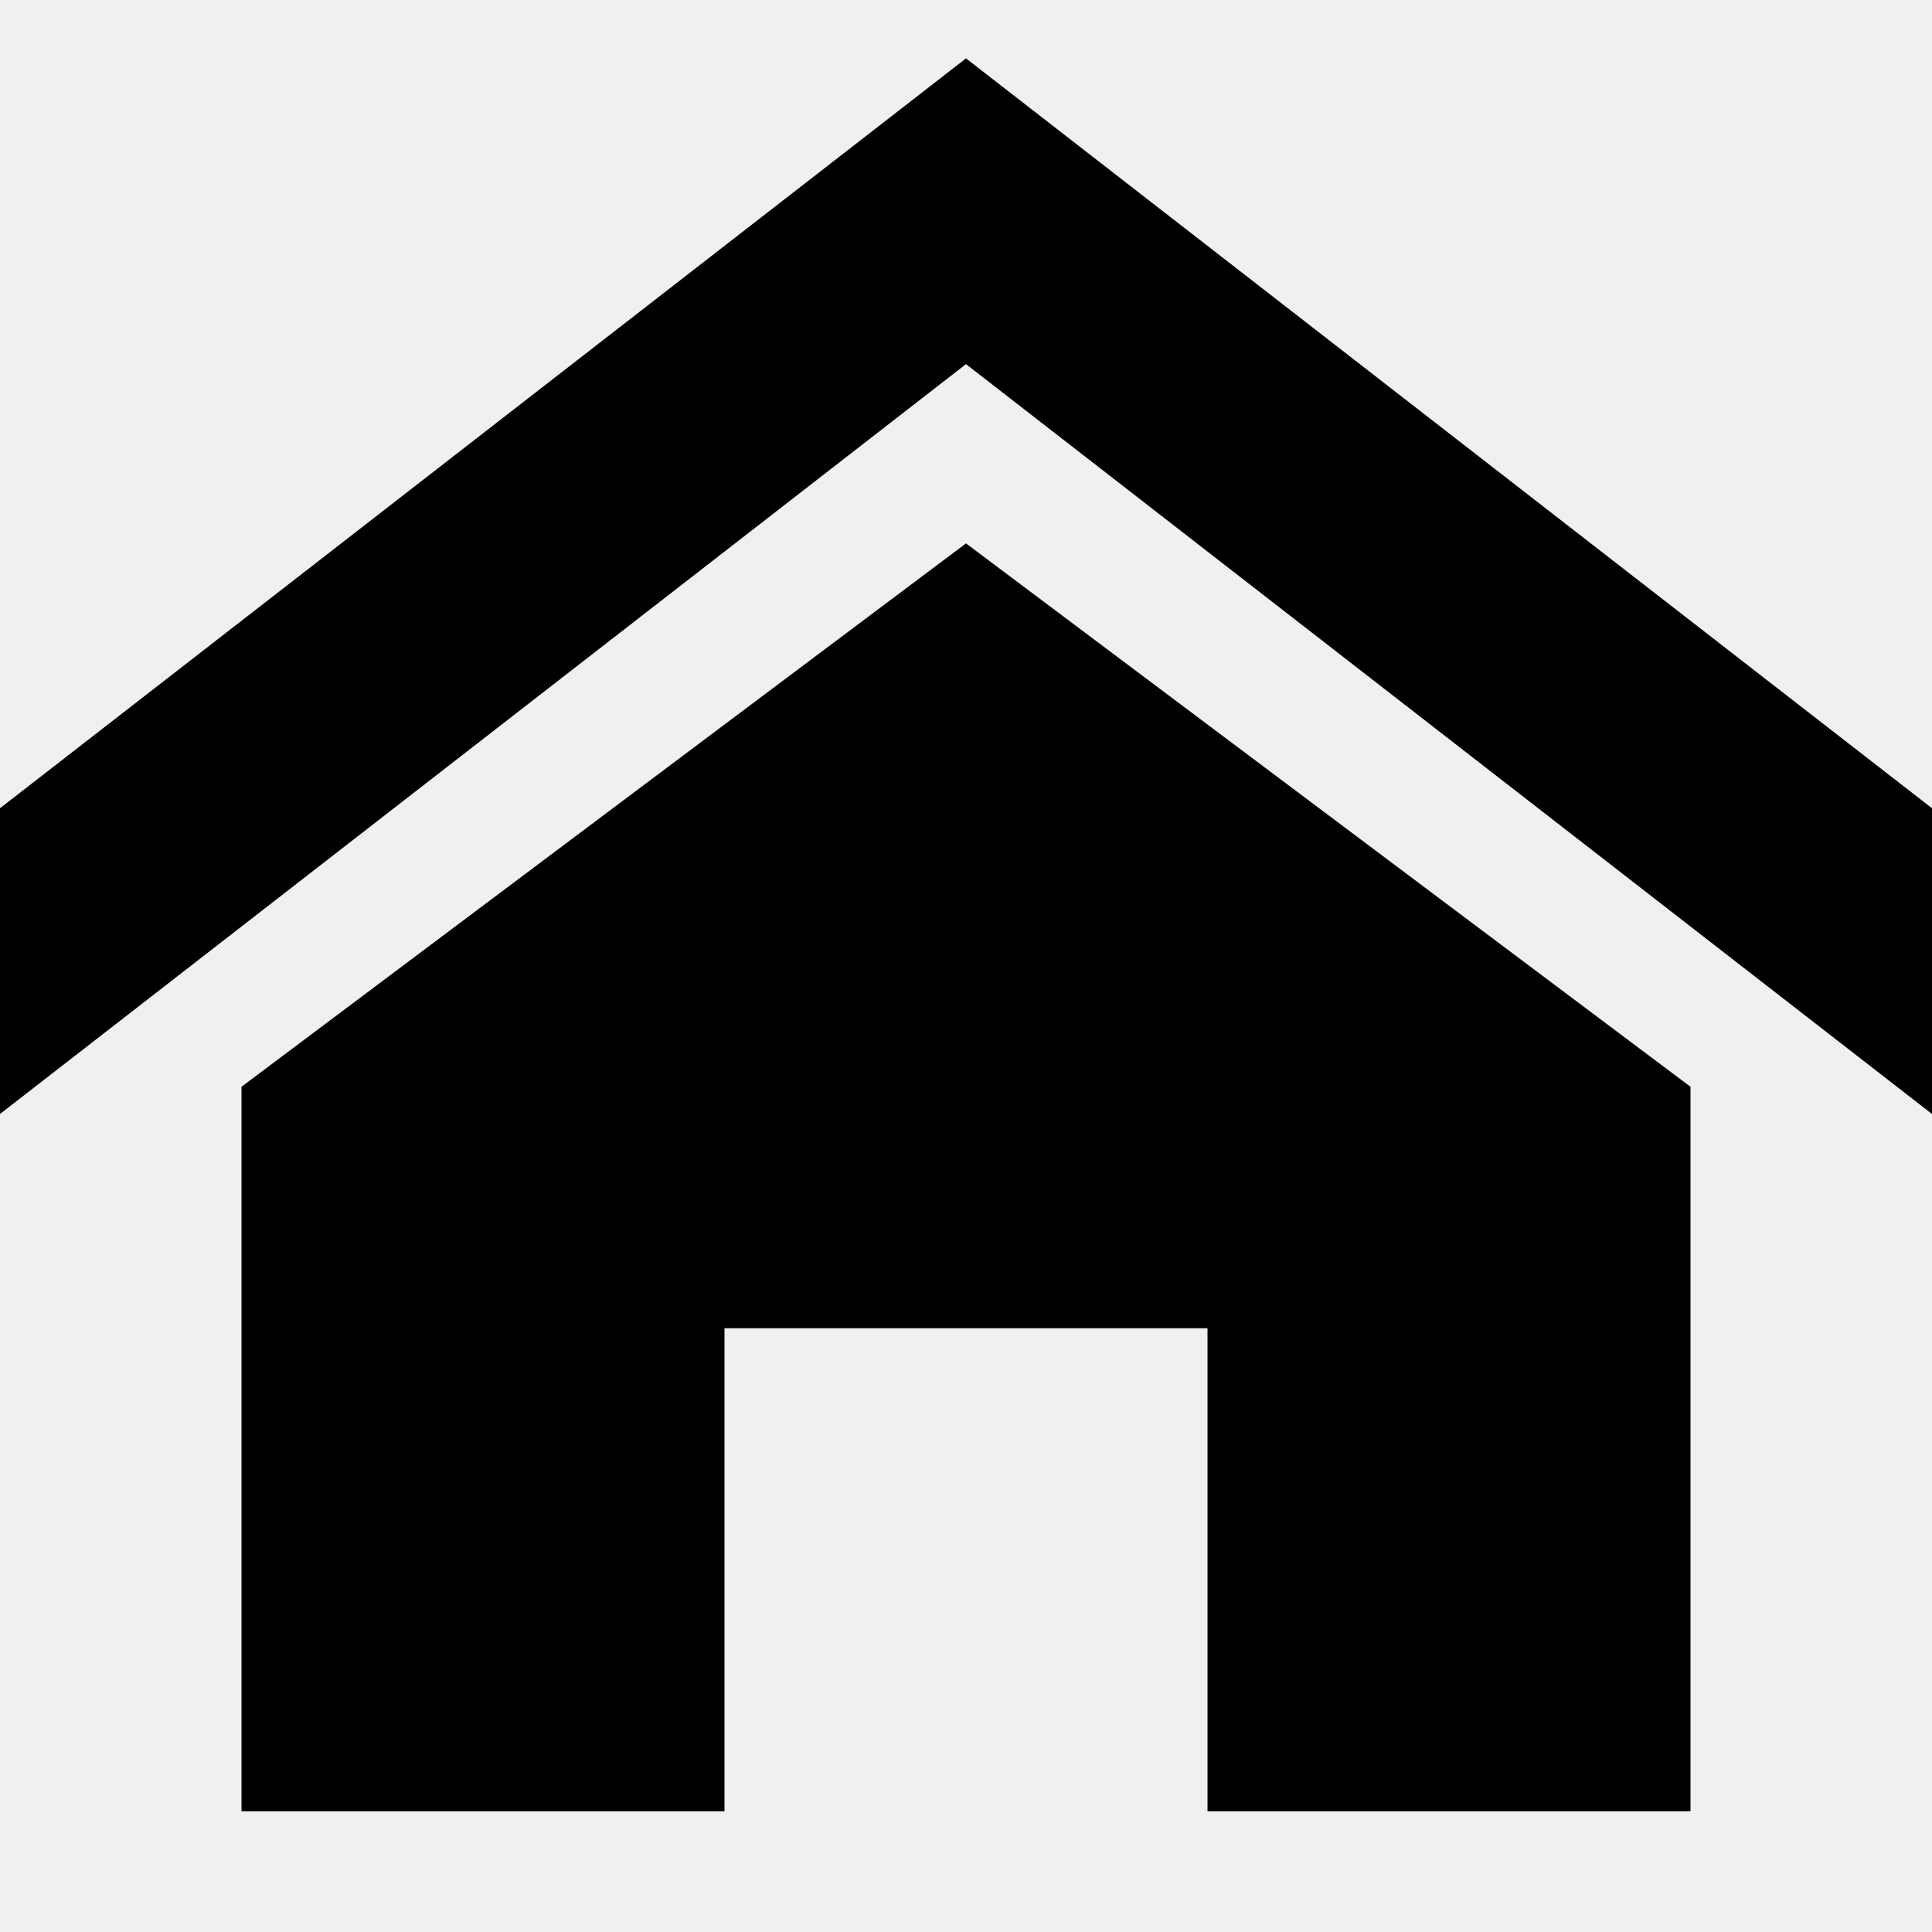
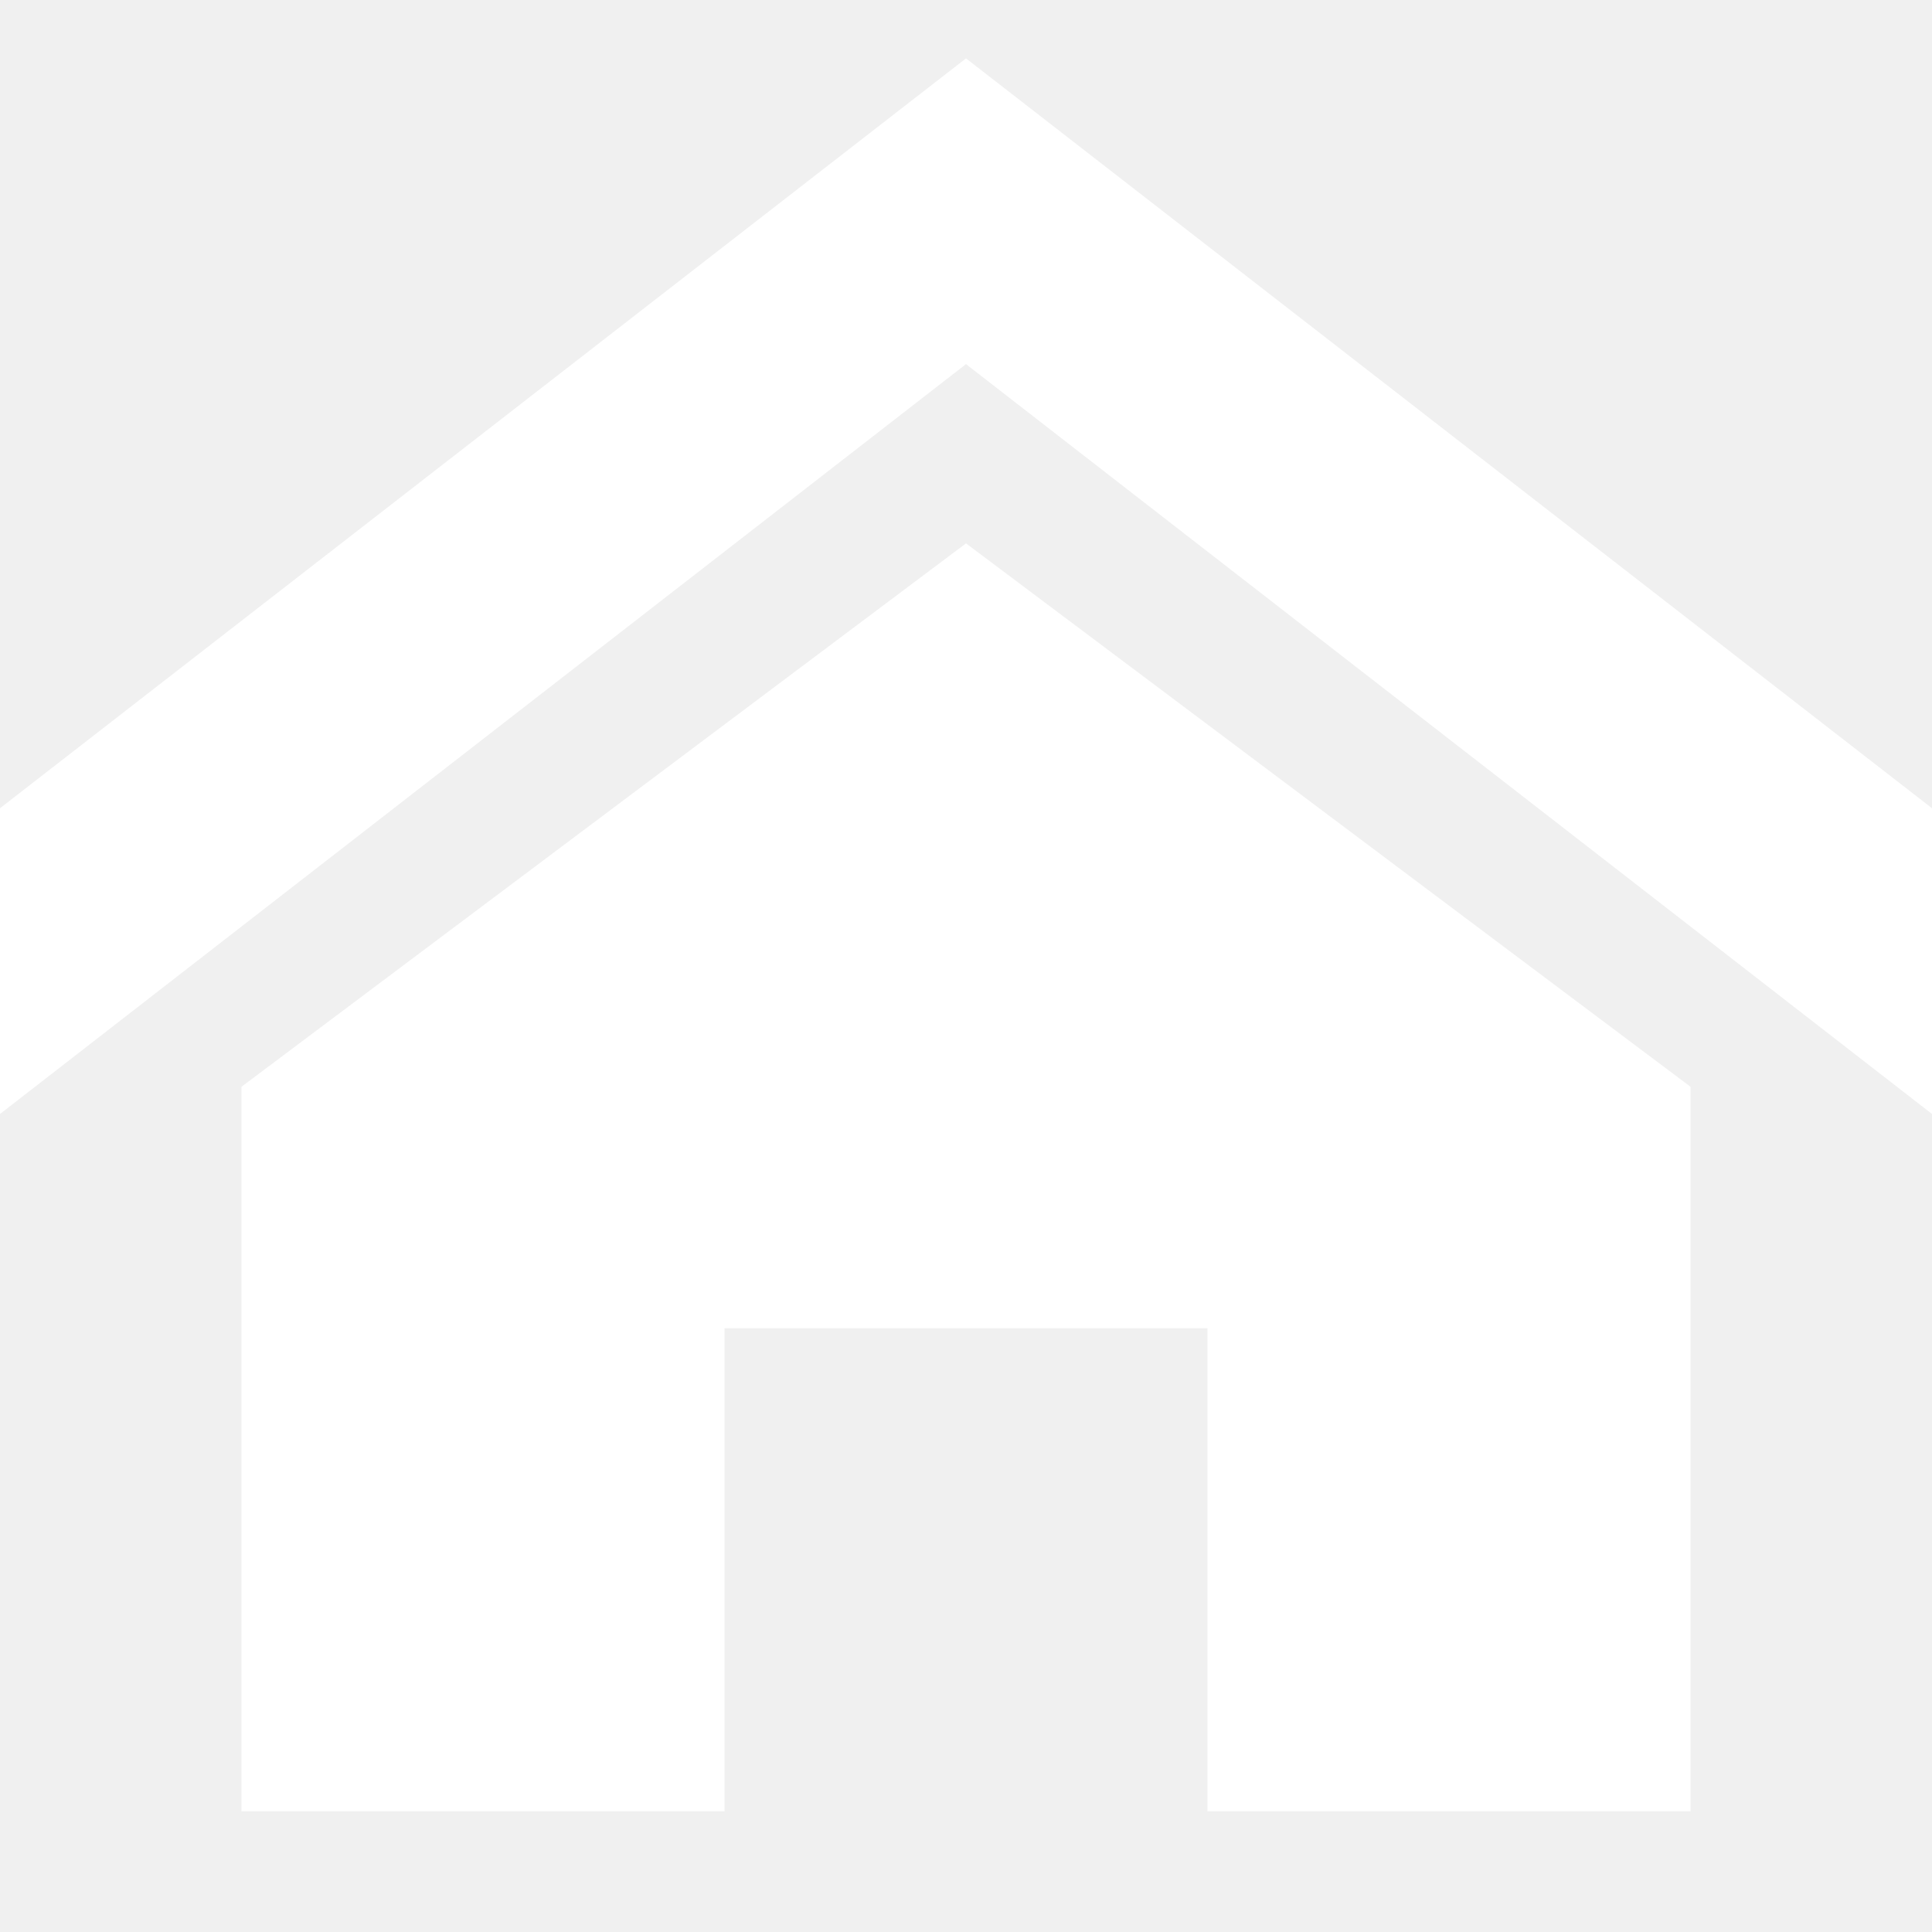
<svg xmlns="http://www.w3.org/2000/svg" version="1.1" width="32" height="32" viewBox="0 0 32 32">
  <g id="icomoon-ignore">
</g>
-   <path d="M32 18.451l-16-12.42-16 12.42v-5.064l16-12.42 16 12.42zM28 18v12h-8v-8h-8v8h-8v-12l12-9z" fill="#000000" />
+   <path d="M32 18.451l-16-12.42-16 12.42v-5.064l16-12.42 16 12.42zM28 18v12h-8v-8h-8v8h-8v-12l12-9z" fill="#FFFFFF" />
</svg>
